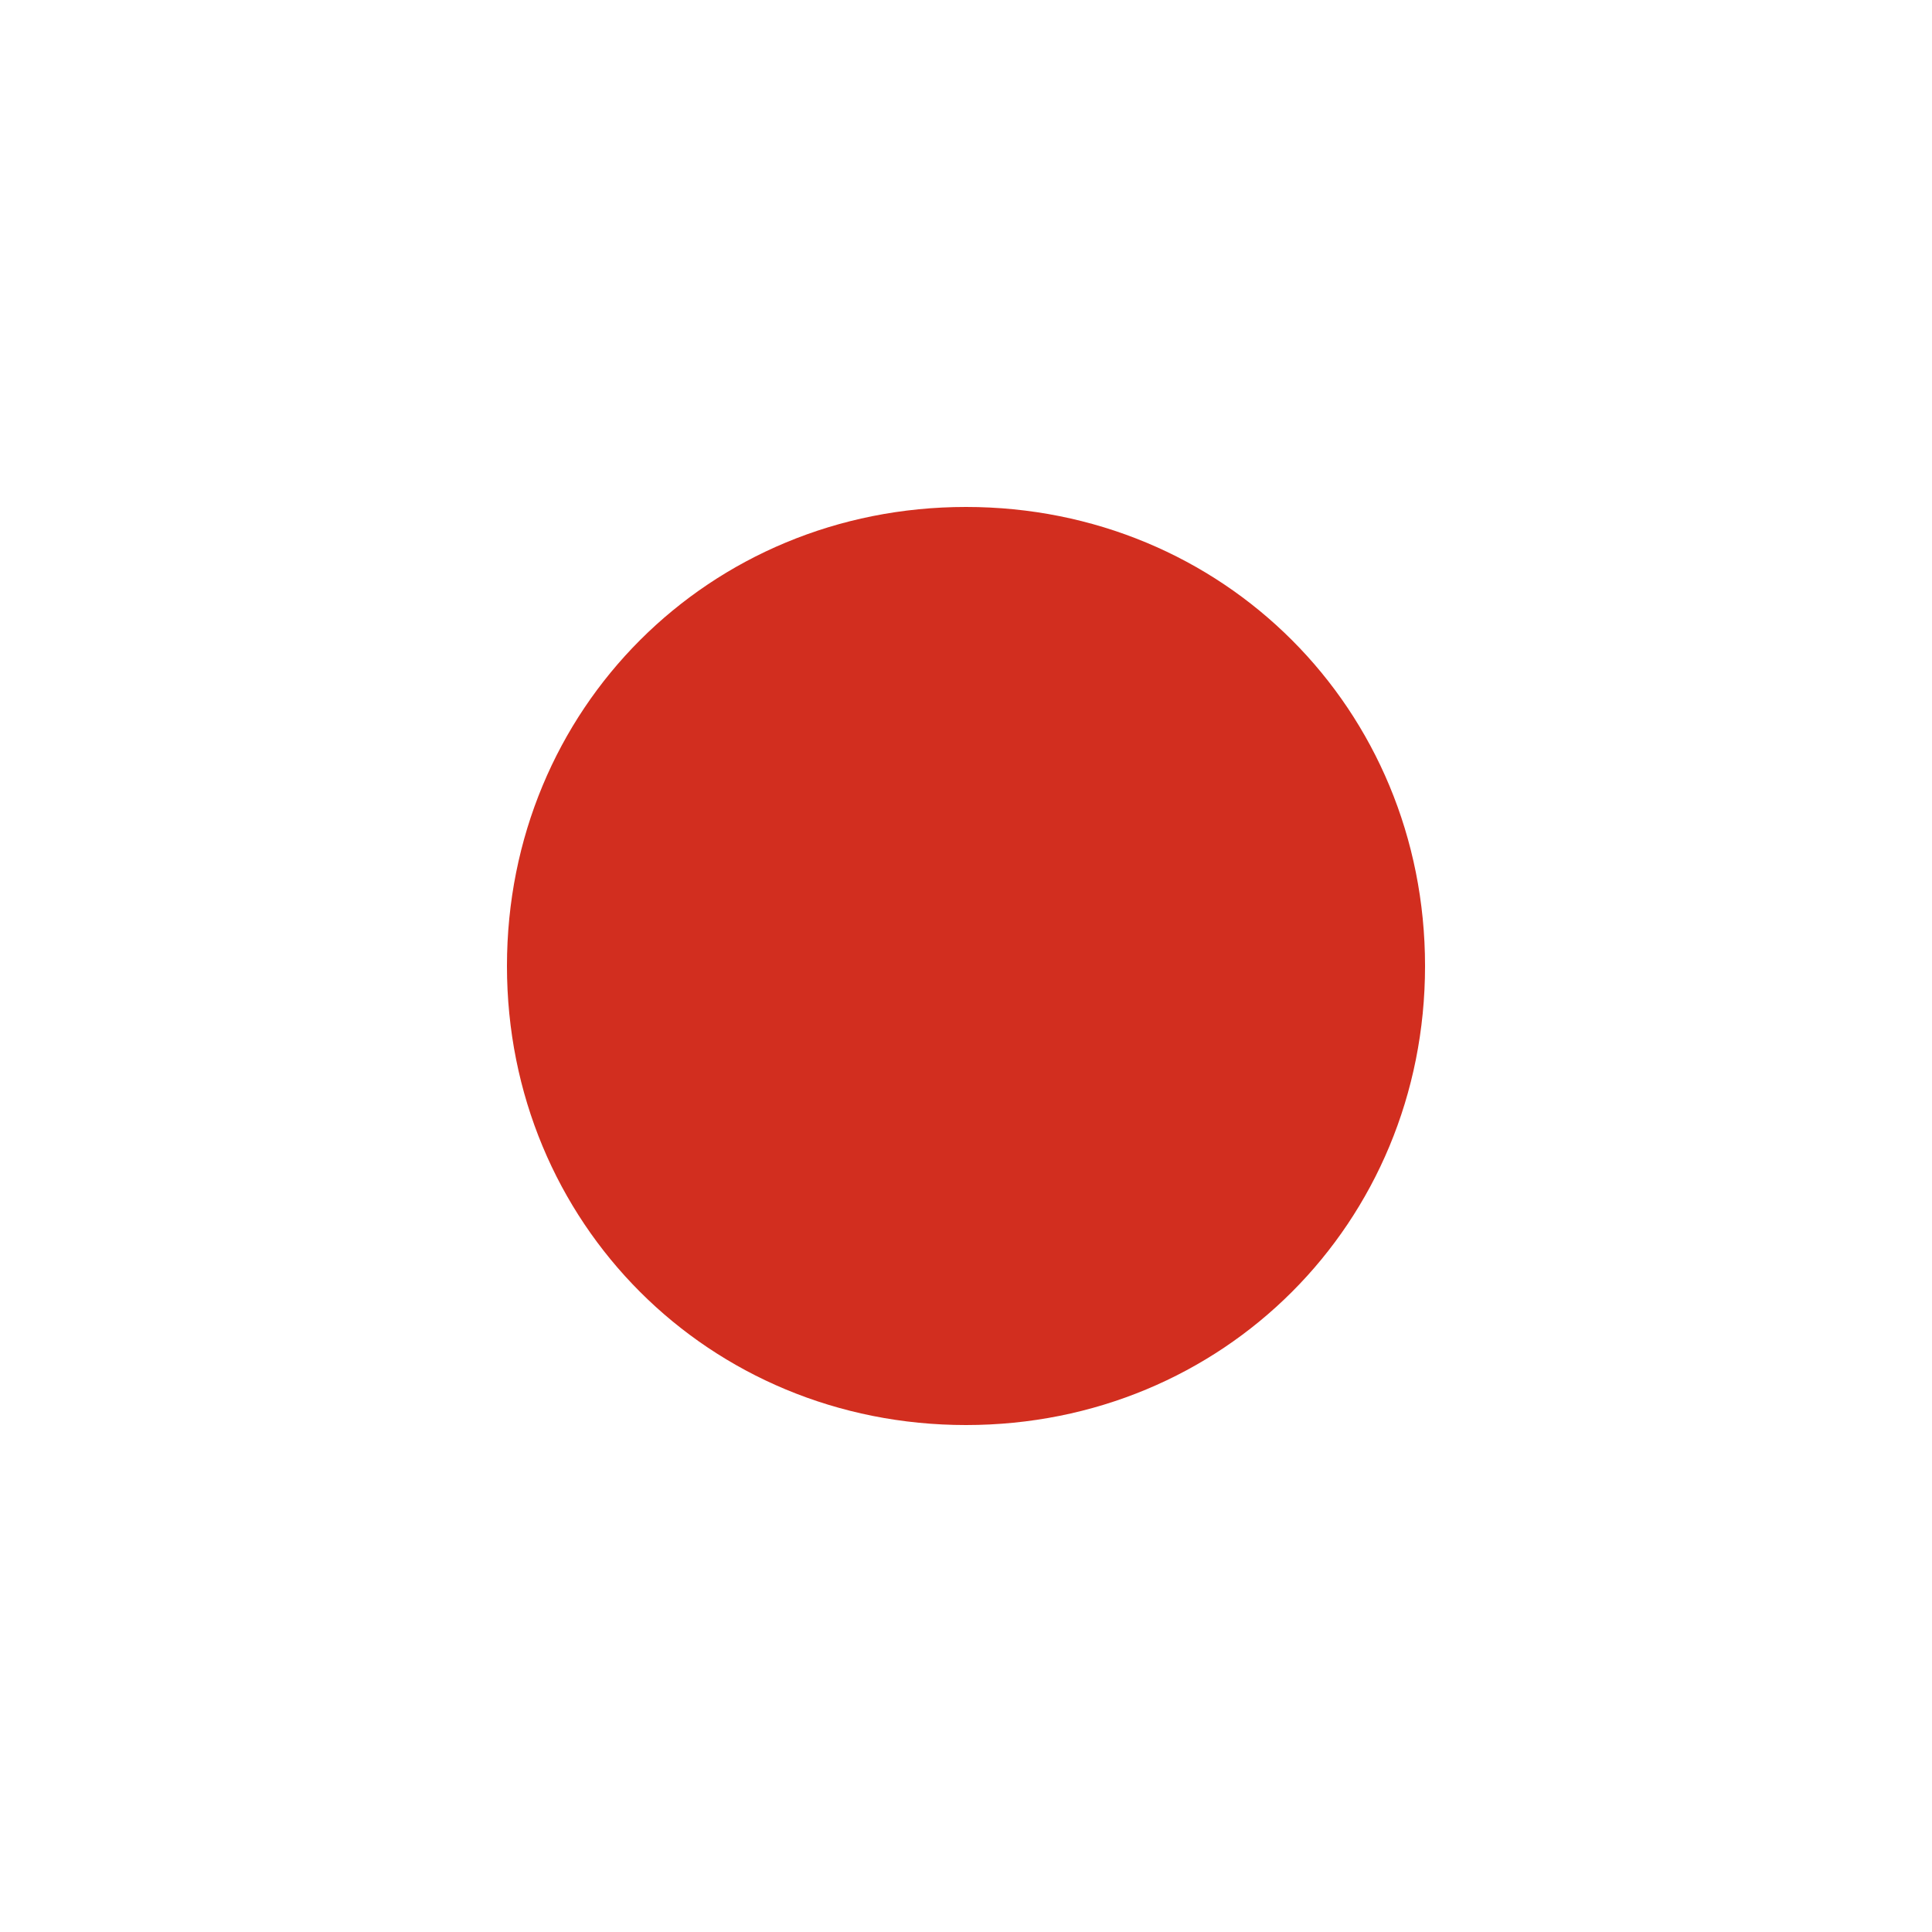
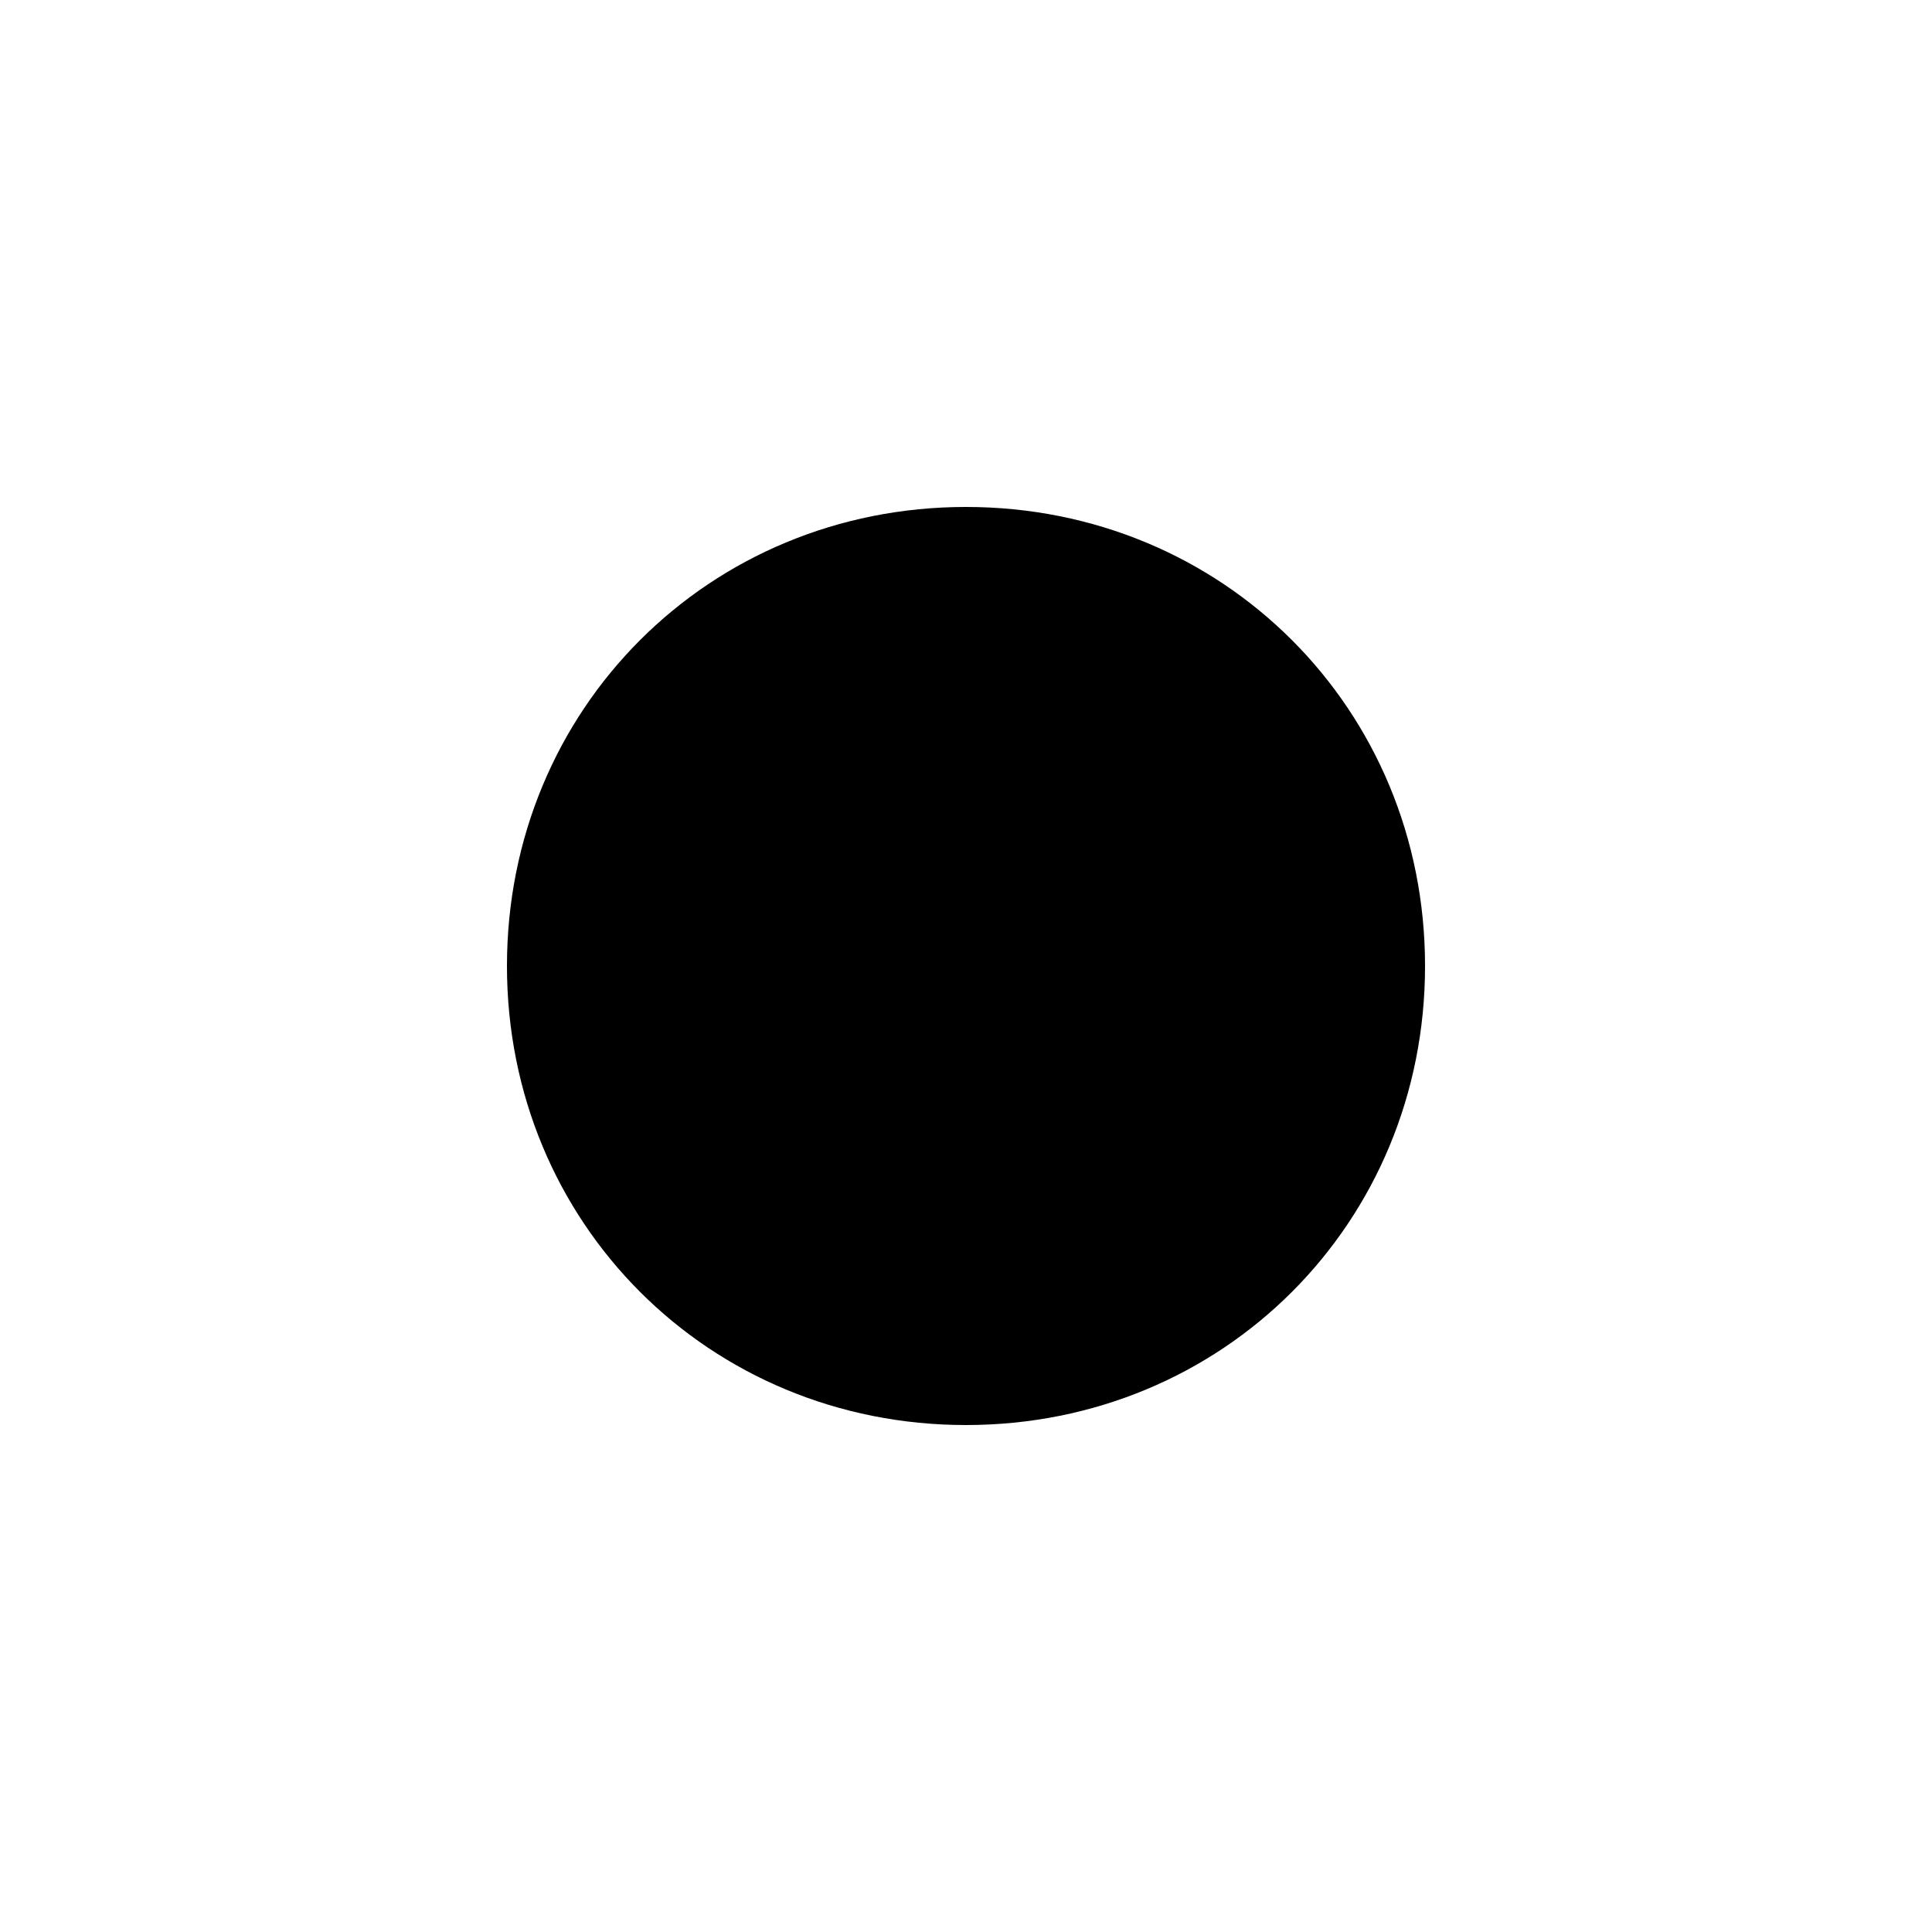
<svg xmlns="http://www.w3.org/2000/svg" version="1.1" width="400" height="400">
  <g transform="matrix(.5,0,0,.5,100,100)">
-     <path fill="#d22e1f" d="M 200,390.08 C 306.445,390.08 390.08,306.445 390.08,200 390.08,93.555 306.445,9.92 200,9.92 93.555,9.92 9.92,93.555 9.92,200 9.92,306.445 93.555,390.08 200,390.08 Z" />
+     <path d="M 200,390.08 C 306.445,390.08 390.08,306.445 390.08,200 390.08,93.555 306.445,9.92 200,9.92 93.555,9.92 9.92,93.555 9.92,200 9.92,306.445 93.555,390.08 200,390.08 Z" />
  </g>
</svg>
